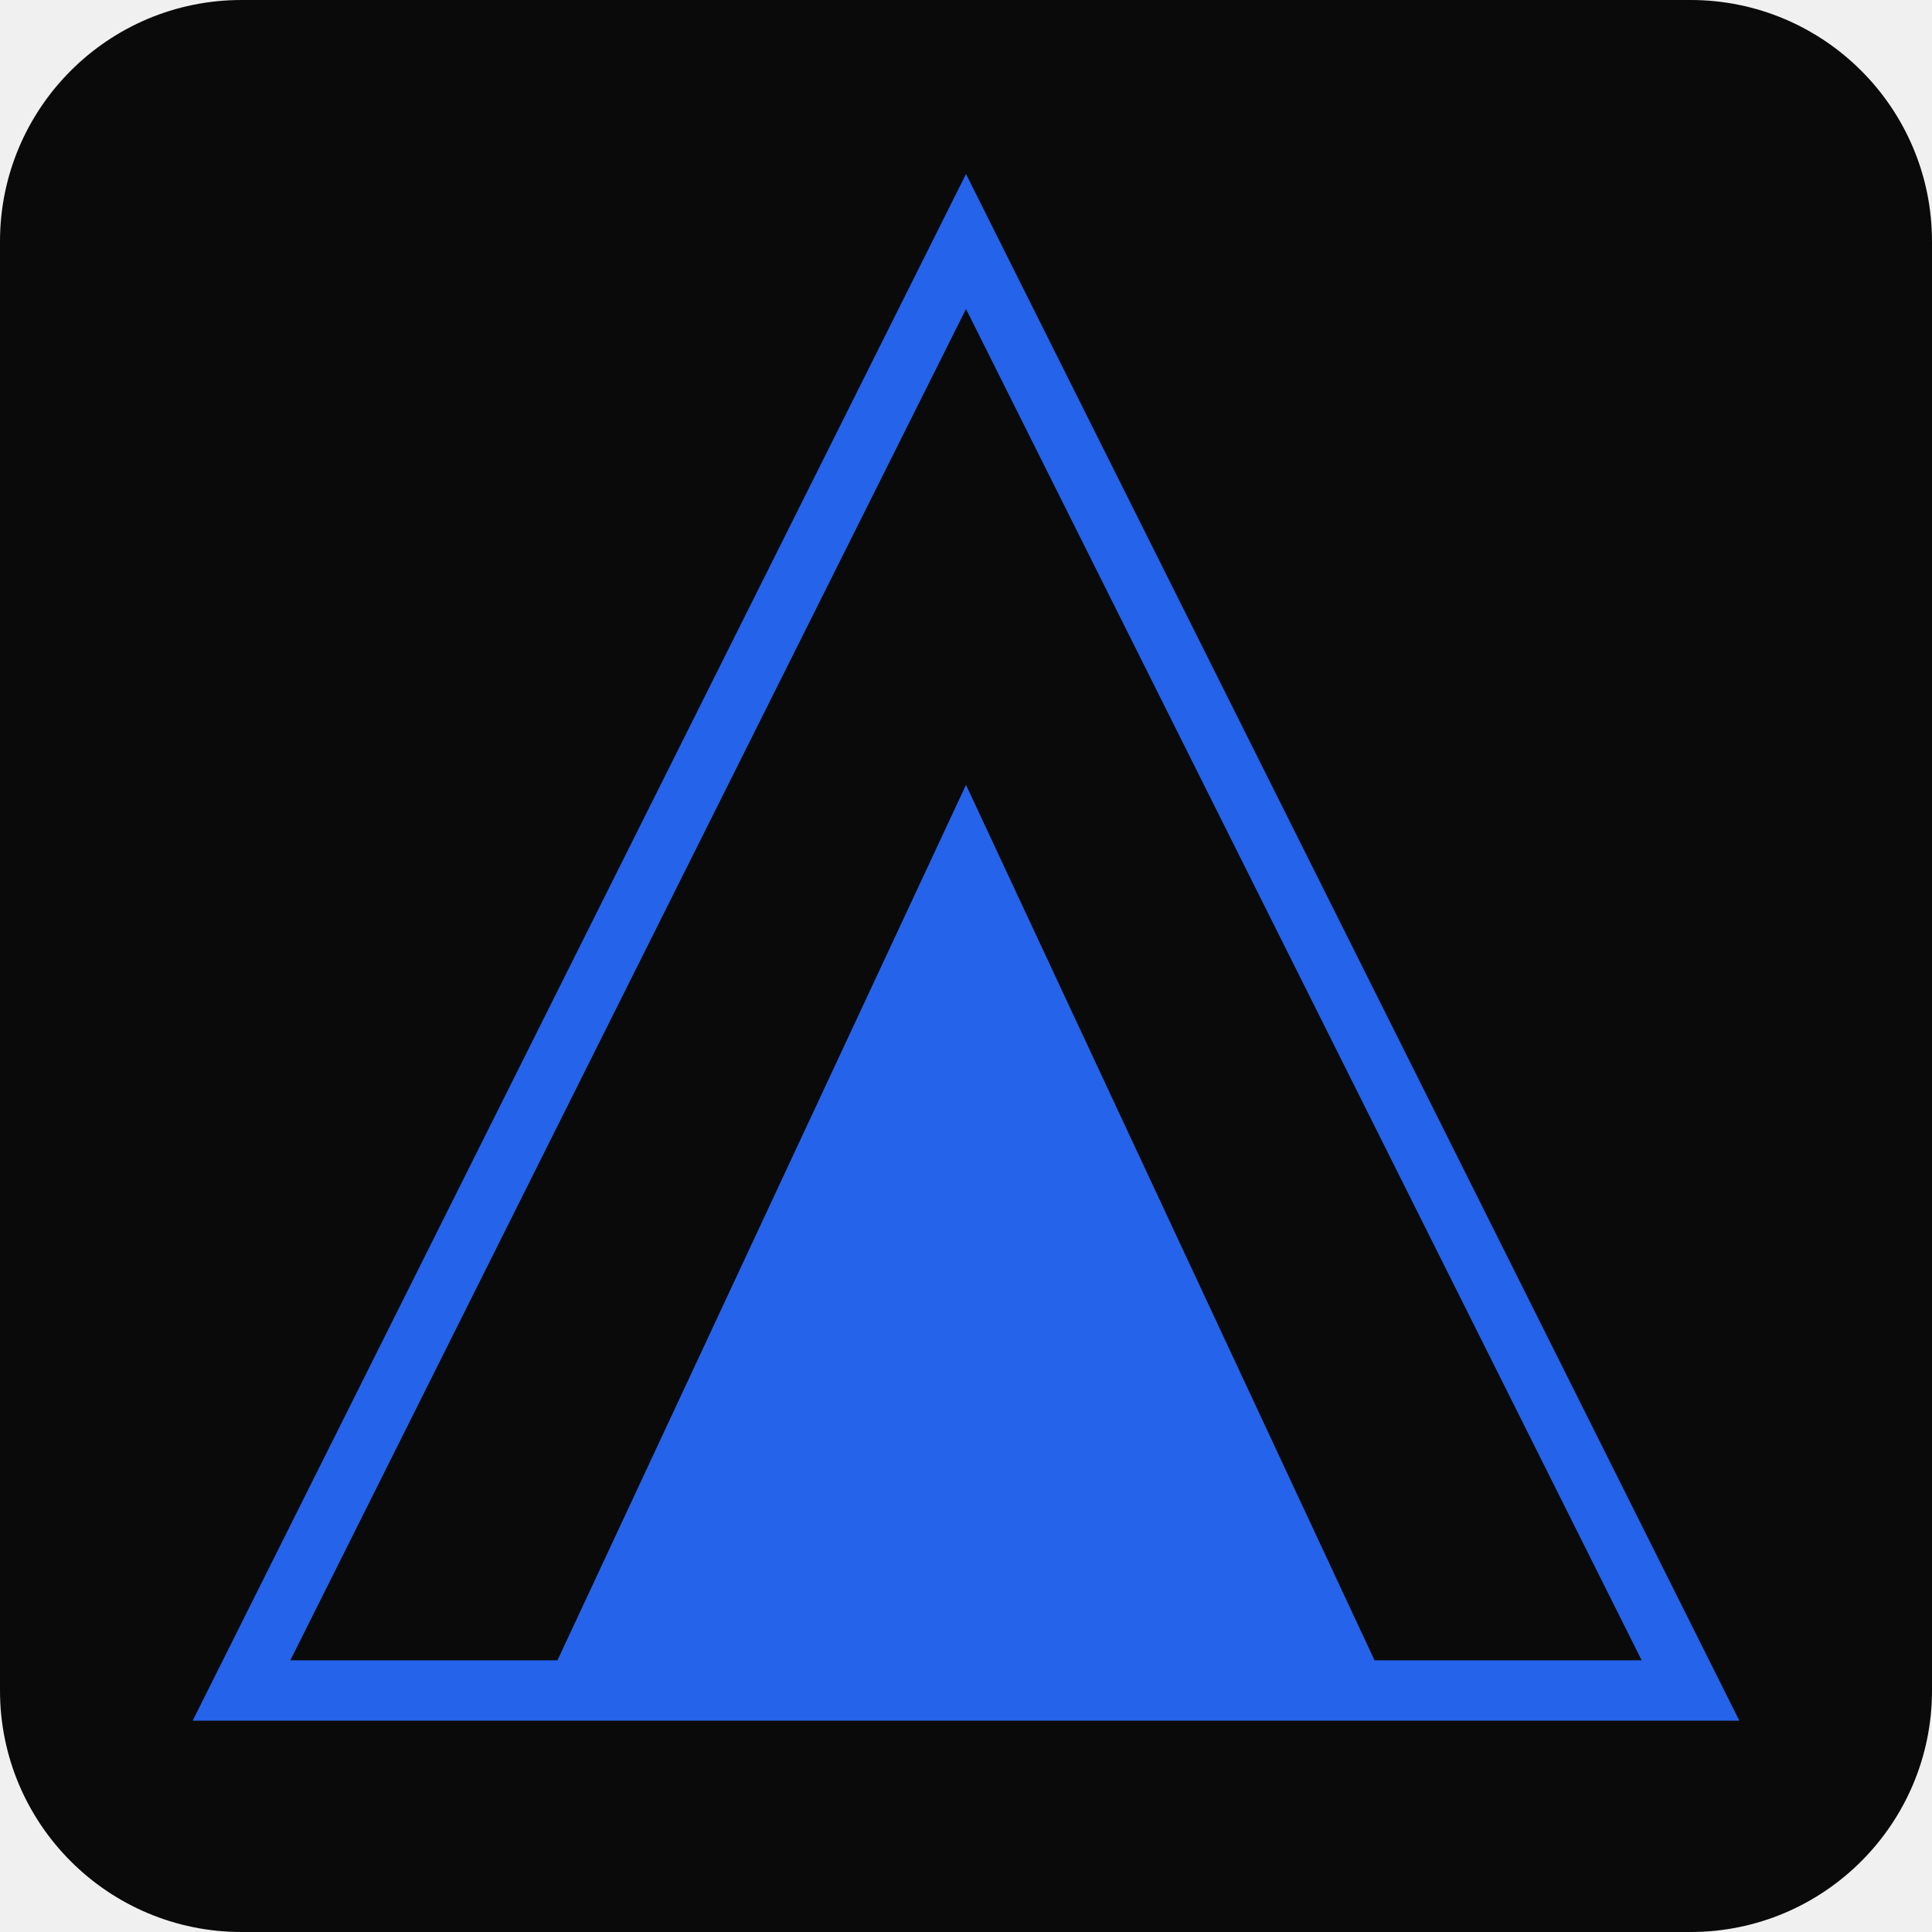
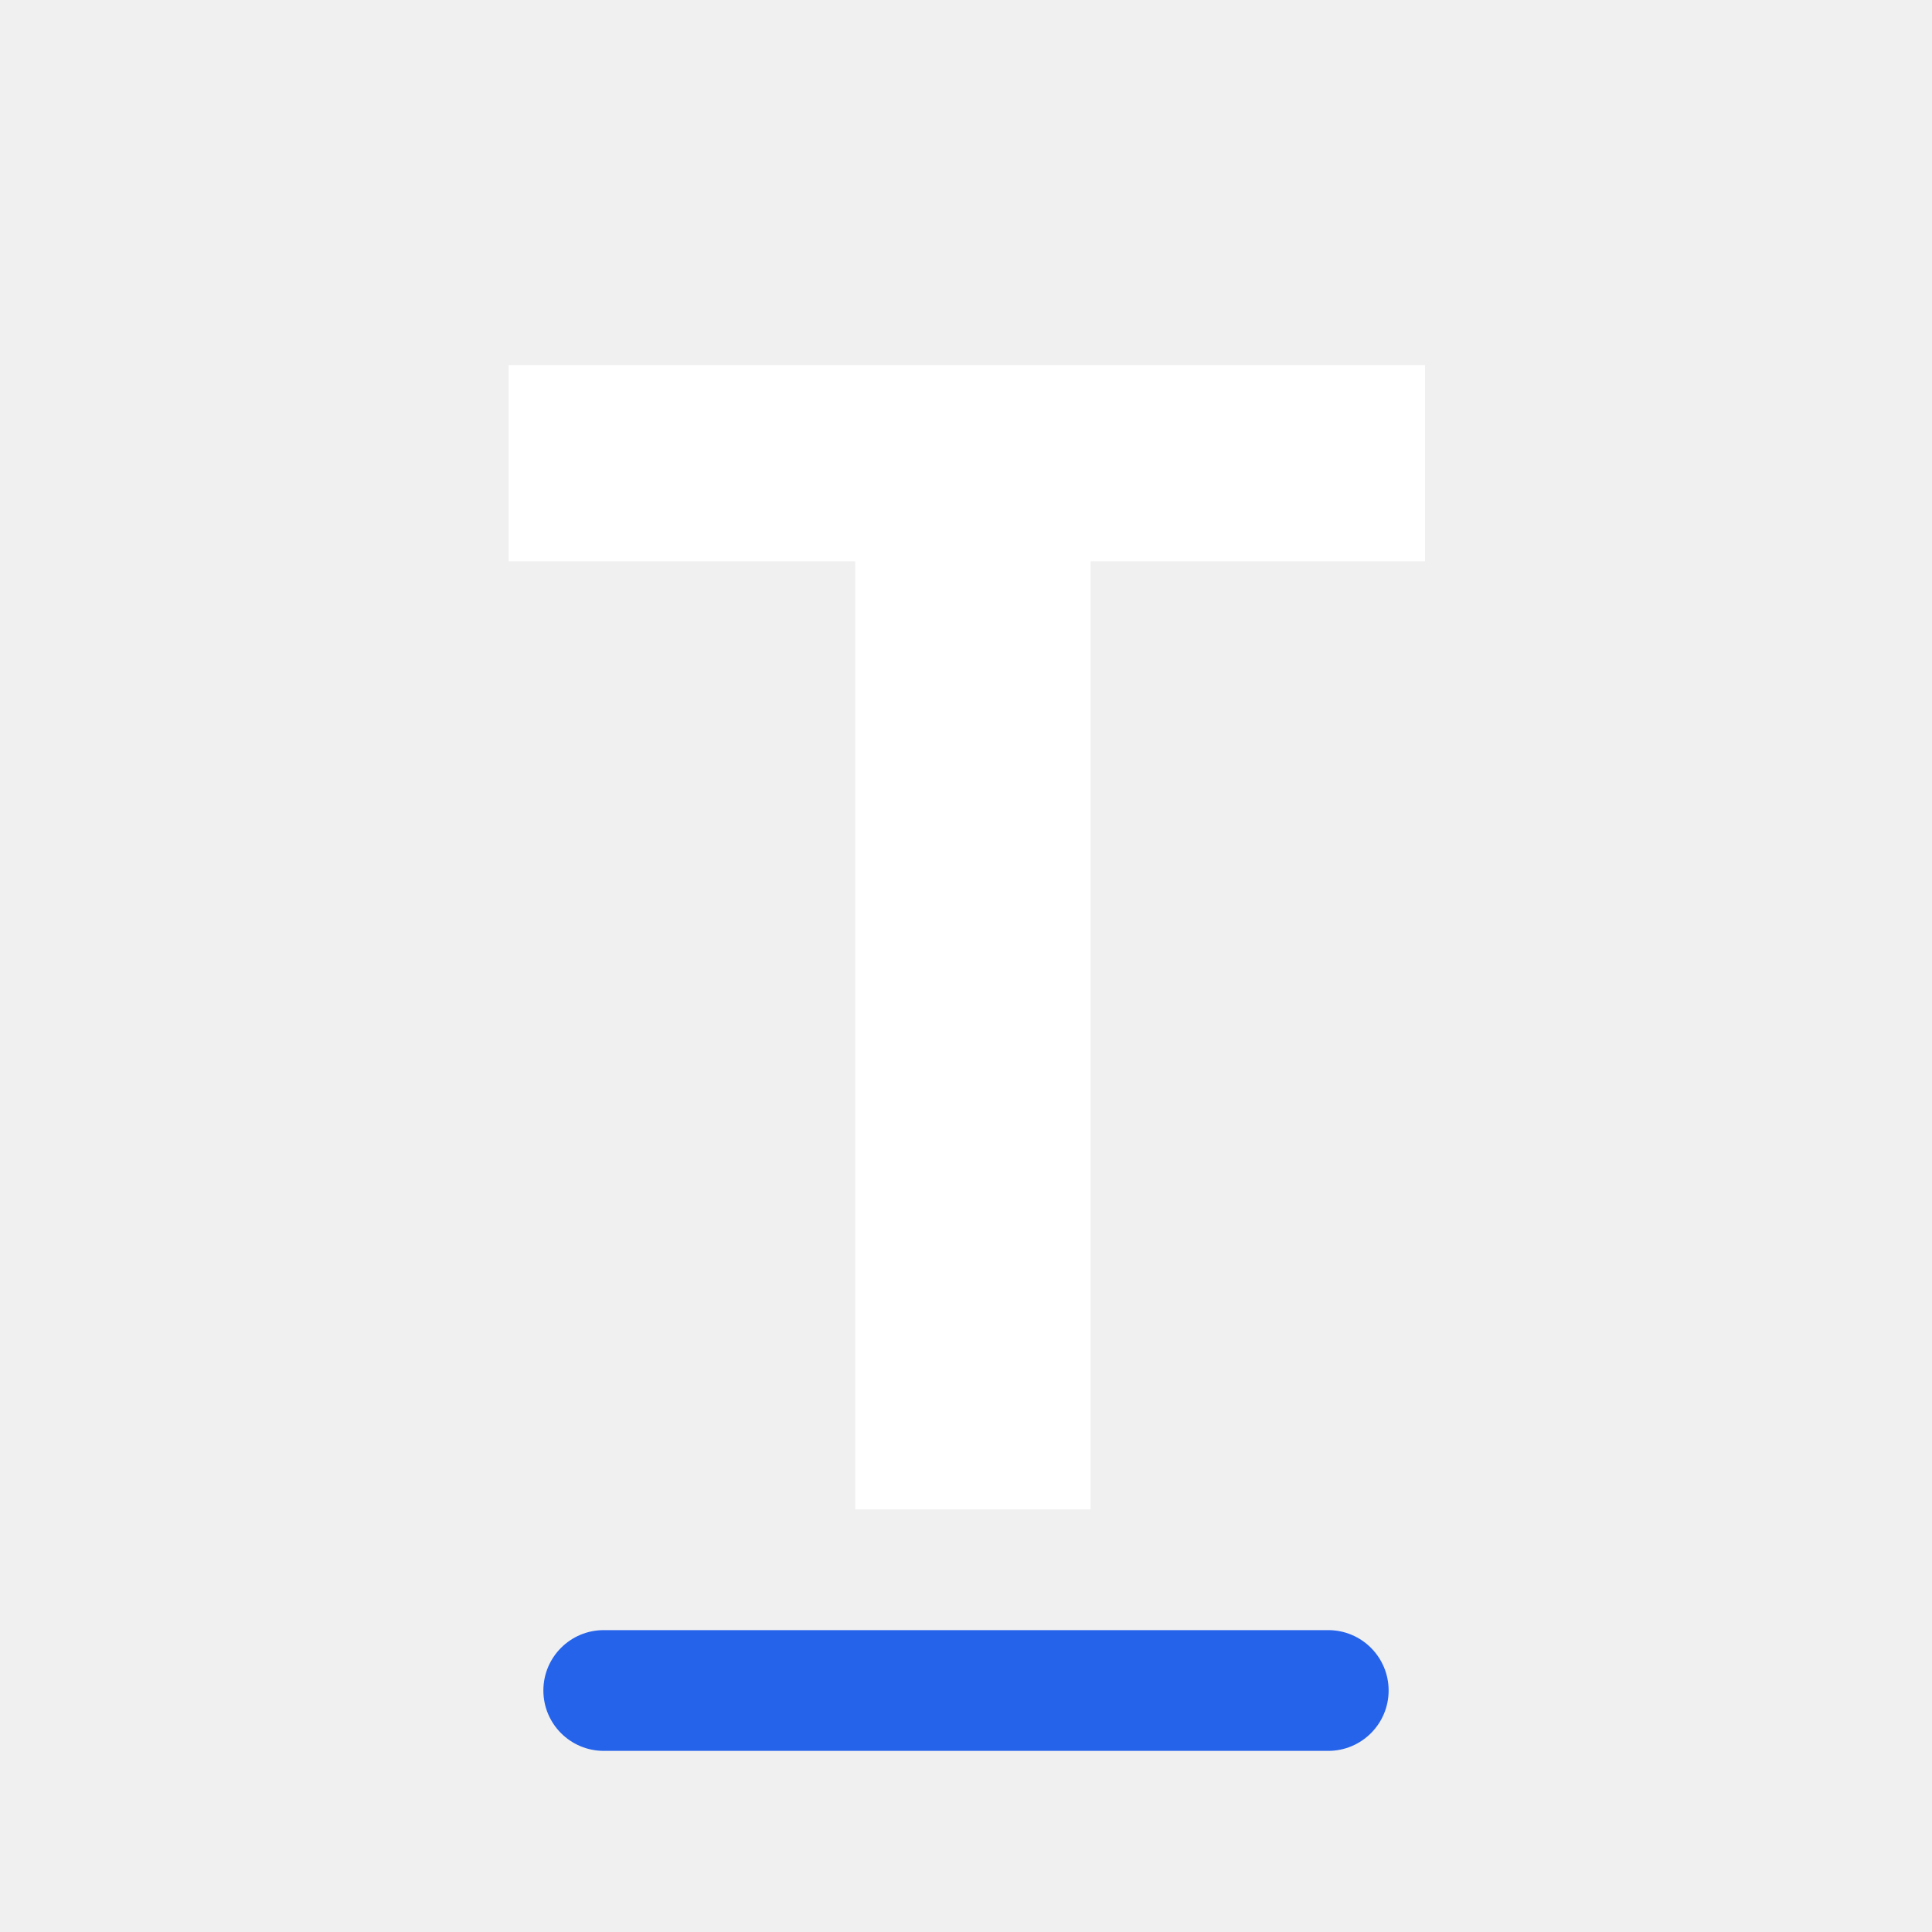
- <svg xmlns="http://www.w3.org/2000/svg" width="32" height="32" viewBox="0 0 32 32">
-   <rect width="32" height="32" rx="4" fill="#0a0a0a" />
-   <polygon points="16,4 4,28 28,28" stroke="#2563EB" strokeWidth="3" strokeLinejoin="round" fill="none" />
-   <polygon points="16,13 9,28 23,28" fill="#2563EB" fillOpacity="0.2" />
+ <svg xmlns="http://www.w3.org/2000/svg" viewBox="0 0 64 64" width="64" height="64">
+   <text x="32" y="50" font-family="'Helvetica Neue', Helvetica, Arial, sans-serif" font-size="52" font-weight="700" text-anchor="middle" fill="#FFFFFF">T</text>
+   <rect x="18" y="54" width="28" height="4" rx="2" fill="#2563EB" />
</svg>
